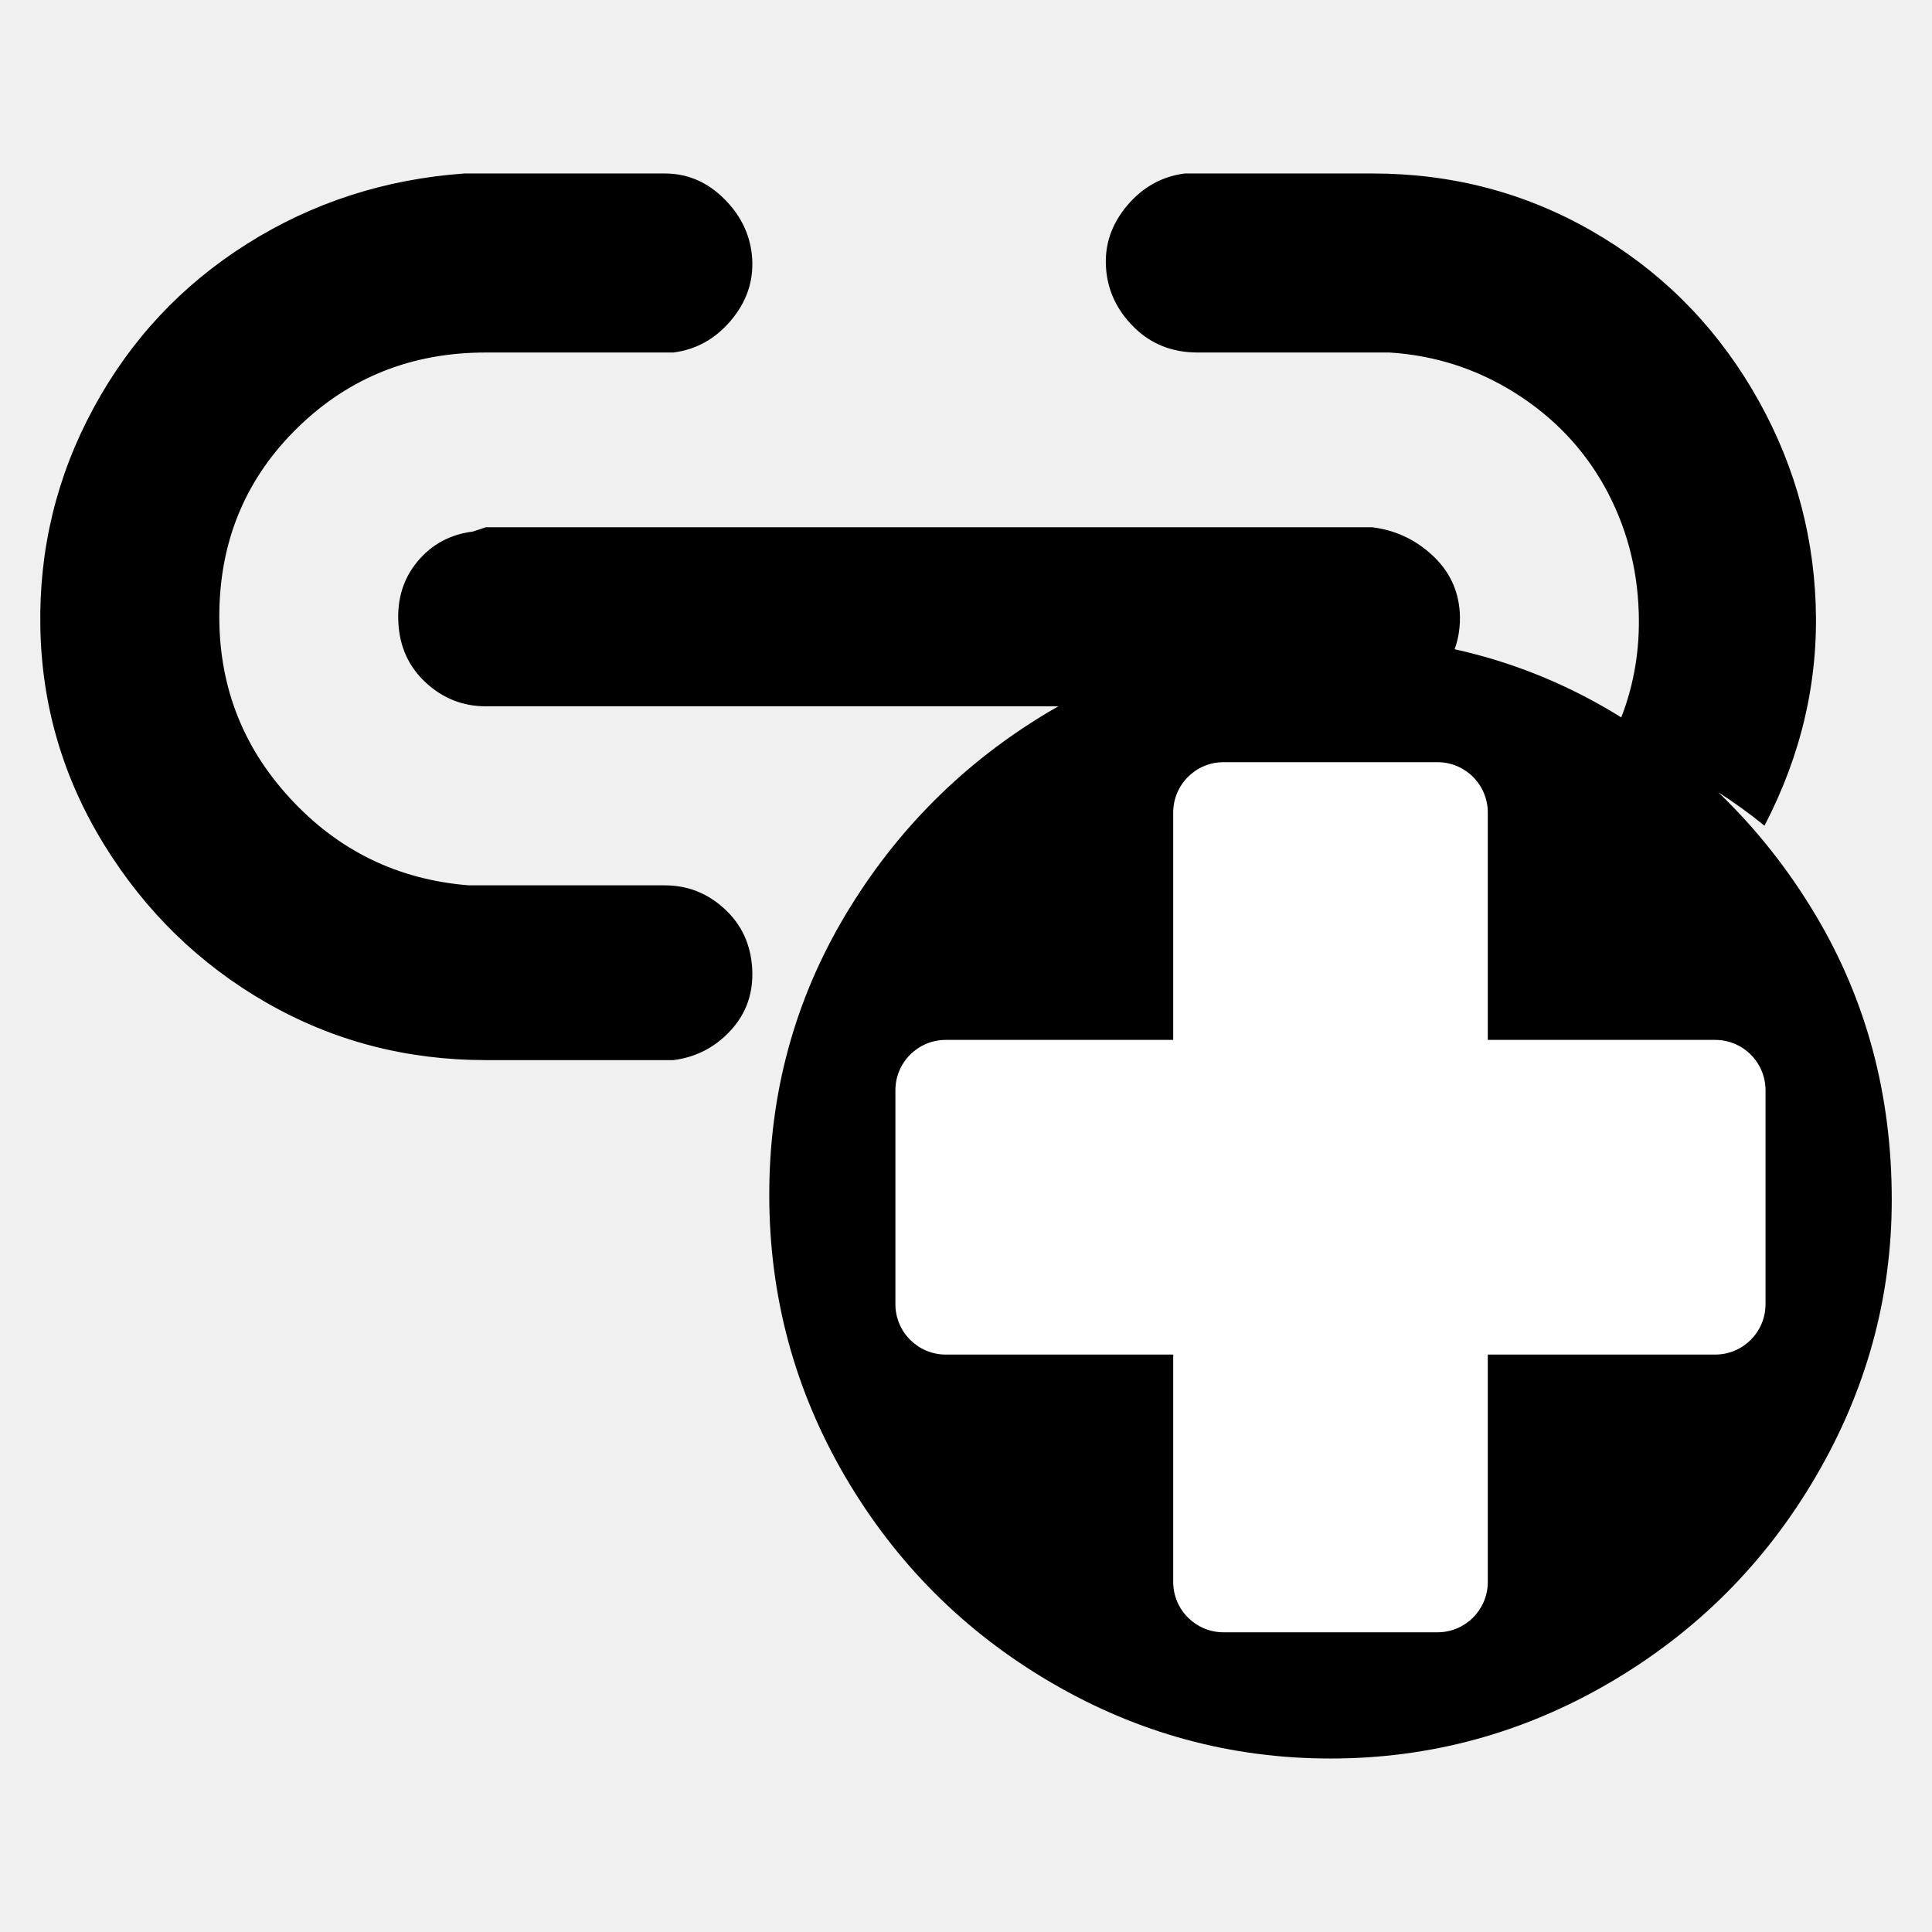
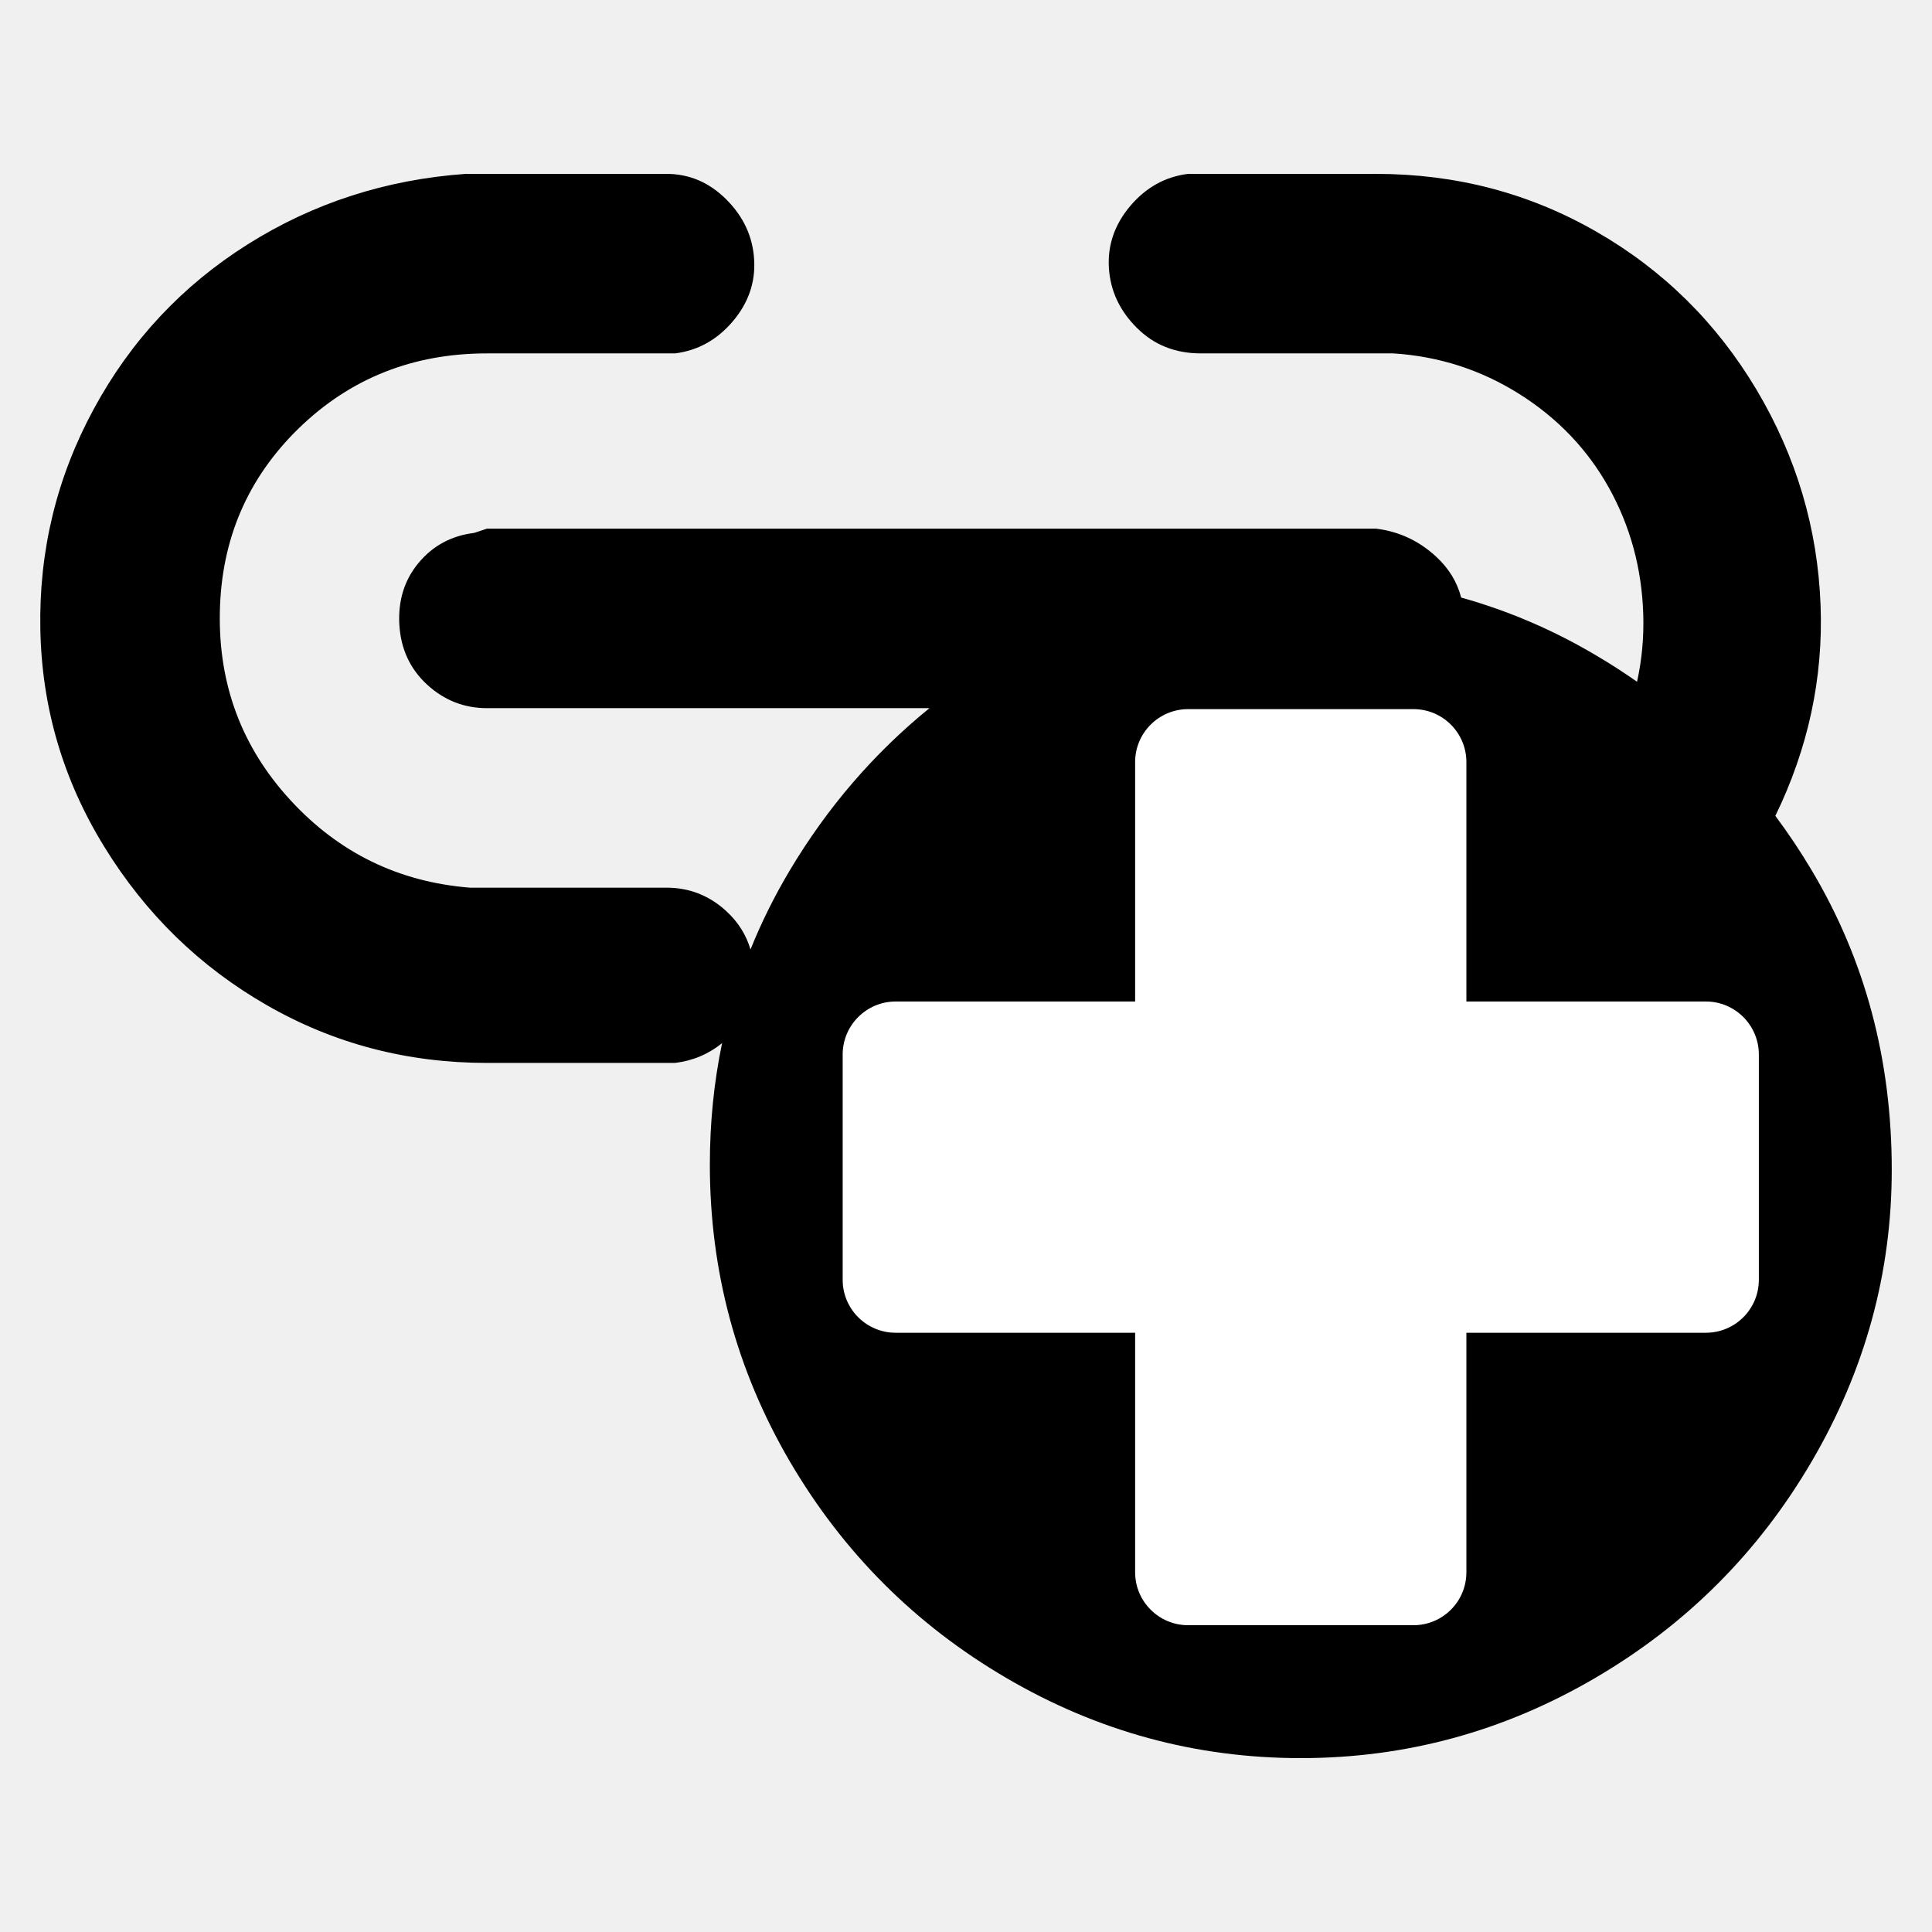
<svg xmlns="http://www.w3.org/2000/svg" width="24" height="24" viewBox="0 0 24 24" data-preserve-overlap="true">
-   <path d="M6.034 6.55 H17.048 C17.33 6.585 17.578 6.7 17.789 6.894 C18.001 7.088 18.116 7.327 18.134 7.609 C18.143 7.769 18.122 7.921 18.07 8.065 Q19.106 8.294 20.029 8.844 C20.066 8.866 20.103 8.889 20.14 8.912 C20.299 8.501 20.372 8.066 20.357 7.609 C20.34 7.044 20.198 6.524 19.934 6.047 C19.669 5.571 19.298 5.182 18.822 4.882 Q18.107 4.432 17.26 4.379 H14.877 C14.559 4.379 14.295 4.273 14.083 4.061 C13.871 3.85 13.756 3.603 13.739 3.32 C13.721 3.038 13.809 2.782 14.003 2.552 C14.197 2.323 14.436 2.191 14.718 2.155 H17.048 Q18.531 2.155 19.775 2.87 C20.605 3.347 21.266 4 21.761 4.829 C22.255 5.659 22.52 6.55 22.555 7.503 Q22.608 8.933 21.919 10.257 C21.735 10.107 21.542 9.968 21.343 9.84 C21.81 10.288 22.215 10.798 22.556 11.371 Q23.5 12.954 23.5 14.903 C23.5 16.121 23.185 17.268 22.556 18.343 C21.927 19.419 21.074 20.272 19.999 20.901 Q18.385 21.845 16.528 21.845 Q14.671 21.845 13.057 20.901 C11.981 20.272 11.129 19.419 10.499 18.343 Q9.556 16.73 9.556 14.842 Q9.556 12.954 10.499 11.371 C11.129 10.316 11.971 9.473 13.026 8.844 Q13.086 8.808 13.147 8.774 H6.034 C5.752 8.774 5.505 8.677 5.293 8.483 C5.081 8.289 4.966 8.041 4.949 7.742 C4.931 7.441 5.011 7.186 5.187 6.974 C5.364 6.762 5.593 6.638 5.875 6.603 Z        M8.258 2.155 C8.541 2.155 8.788 2.261 8.999 2.473 C9.211 2.685 9.326 2.932 9.344 3.214 C9.361 3.497 9.273 3.752 9.079 3.982 C8.885 4.211 8.646 4.344 8.364 4.379 H6.034 C5.117 4.379 4.34 4.688 3.704 5.306 Q2.751 6.232 2.725 7.583 Q2.698 8.933 3.599 9.912 C4.199 10.566 4.94 10.927 5.822 10.998 H8.258 C8.541 10.998 8.788 11.095 8.999 11.289 Q9.317 11.58 9.344 12.03 C9.361 12.331 9.273 12.586 9.079 12.798 C8.885 13.01 8.646 13.134 8.364 13.169 H6.034 Q4.552 13.169 3.307 12.454 Q2.063 11.739 1.295 10.495 C0.783 9.665 0.519 8.765 0.501 7.794 Q0.474 6.338 1.163 5.067 C1.622 4.22 2.257 3.541 3.069 3.029 Q4.287 2.261 5.769 2.155 Z" />
-   <path fill="white" d="M11.749 12.918 H14.574 V10.094 C14.574 9.748 14.854 9.468 15.199 9.468 H17.857 C18.202 9.468 18.482 9.748 18.482 10.094 V12.918 H21.307 C21.652 12.918 21.932 13.198 21.932 13.544 V16.201 C21.932 16.547 21.652 16.827 21.307 16.827 H18.482 V19.652 C18.482 19.997 18.202 20.277 17.857 20.277 H15.199 C14.854 20.277 14.574 19.997 14.574 19.652 V16.827 H11.749 C11.403 16.827 11.123 16.547 11.123 16.201 V13.544 C11.123 13.198 11.403 12.918 11.749 12.918 Z" />
+   <path d="M8.28 2.16 C8.563 2.16 8.811 2.266 9.023 2.478 C9.236 2.691 9.351 2.939 9.368 3.222 C9.386 3.505 9.298 3.762 9.103 3.992 C8.908 4.222 8.669 4.354 8.386 4.39 H6.05 C5.129 4.39 4.351 4.7 3.713 5.319 Q2.758 6.248 2.731 7.602 C2.713 8.505 3.005 9.284 3.607 9.939 C4.209 10.594 4.952 10.956 5.837 11.027 H8.28 C8.563 11.027 8.811 11.124 9.023 11.319 Q9.242 11.52 9.323 11.795 Q9.526 11.29 9.811 10.812 C10.278 10.029 10.857 9.357 11.546 8.797 H6.05 C5.766 8.797 5.519 8.7 5.306 8.505 C5.094 8.31 4.979 8.062 4.961 7.762 Q4.935 7.31 5.2 6.992 C5.377 6.779 5.607 6.655 5.89 6.62 L6.05 6.567 H17.094 C17.377 6.602 17.625 6.717 17.837 6.912 C17.996 7.058 18.101 7.228 18.151 7.423 Q19.039 7.671 19.845 8.152 C20.014 8.252 20.178 8.358 20.336 8.469 C20.396 8.198 20.422 7.918 20.413 7.629 C20.395 7.062 20.253 6.54 19.988 6.062 C19.723 5.585 19.351 5.195 18.873 4.894 Q18.156 4.443 17.306 4.39 H14.917 C14.598 4.39 14.333 4.284 14.121 4.071 C13.908 3.859 13.793 3.611 13.775 3.328 C13.758 3.045 13.846 2.788 14.041 2.558 C14.236 2.328 14.475 2.195 14.758 2.16 H17.094 Q18.581 2.16 19.829 2.877 C20.66 3.354 21.324 4.009 21.82 4.841 C22.315 5.673 22.581 6.567 22.616 7.523 Q22.666 8.876 22.054 10.135 C22.215 10.351 22.366 10.576 22.506 10.812 Q23.5 12.479 23.5 14.531 C23.5 15.813 23.169 17.021 22.506 18.154 C21.844 19.286 20.946 20.184 19.813 20.846 Q18.114 21.84 16.159 21.84 C14.855 21.84 13.637 21.509 12.504 20.846 C11.371 20.184 10.474 19.286 9.811 18.154 Q8.818 16.454 8.818 14.467 Q8.818 13.688 8.97 12.958 C8.803 13.094 8.608 13.177 8.386 13.204 H6.05 Q4.563 13.204 3.315 12.487 Q2.067 11.771 1.298 10.523 C0.784 9.691 0.519 8.788 0.501 7.815 Q0.474 6.354 1.165 5.08 C1.625 4.231 2.262 3.549 3.076 3.036 Q4.298 2.266 5.784 2.16 Z" />
+   <path fill="white" d="M11.127 12.441 H14.101 V9.467 C14.101 9.103 14.396 8.809 14.76 8.809 H17.558 C17.922 8.809 18.216 9.103 18.216 9.467 V12.441 H21.191 C21.554 12.441 21.849 12.736 21.849 13.1 V15.898 C21.849 16.262 21.554 16.556 21.191 16.556 H18.216 V19.531 C18.216 19.895 17.922 20.189 17.558 20.189 H14.76 C14.396 20.189 14.101 19.895 14.101 19.531 V16.556 H11.127 C10.763 16.556 10.468 16.262 10.468 15.898 V13.1 C10.468 12.736 10.763 12.441 11.127 12.441 Z" />
</svg>
